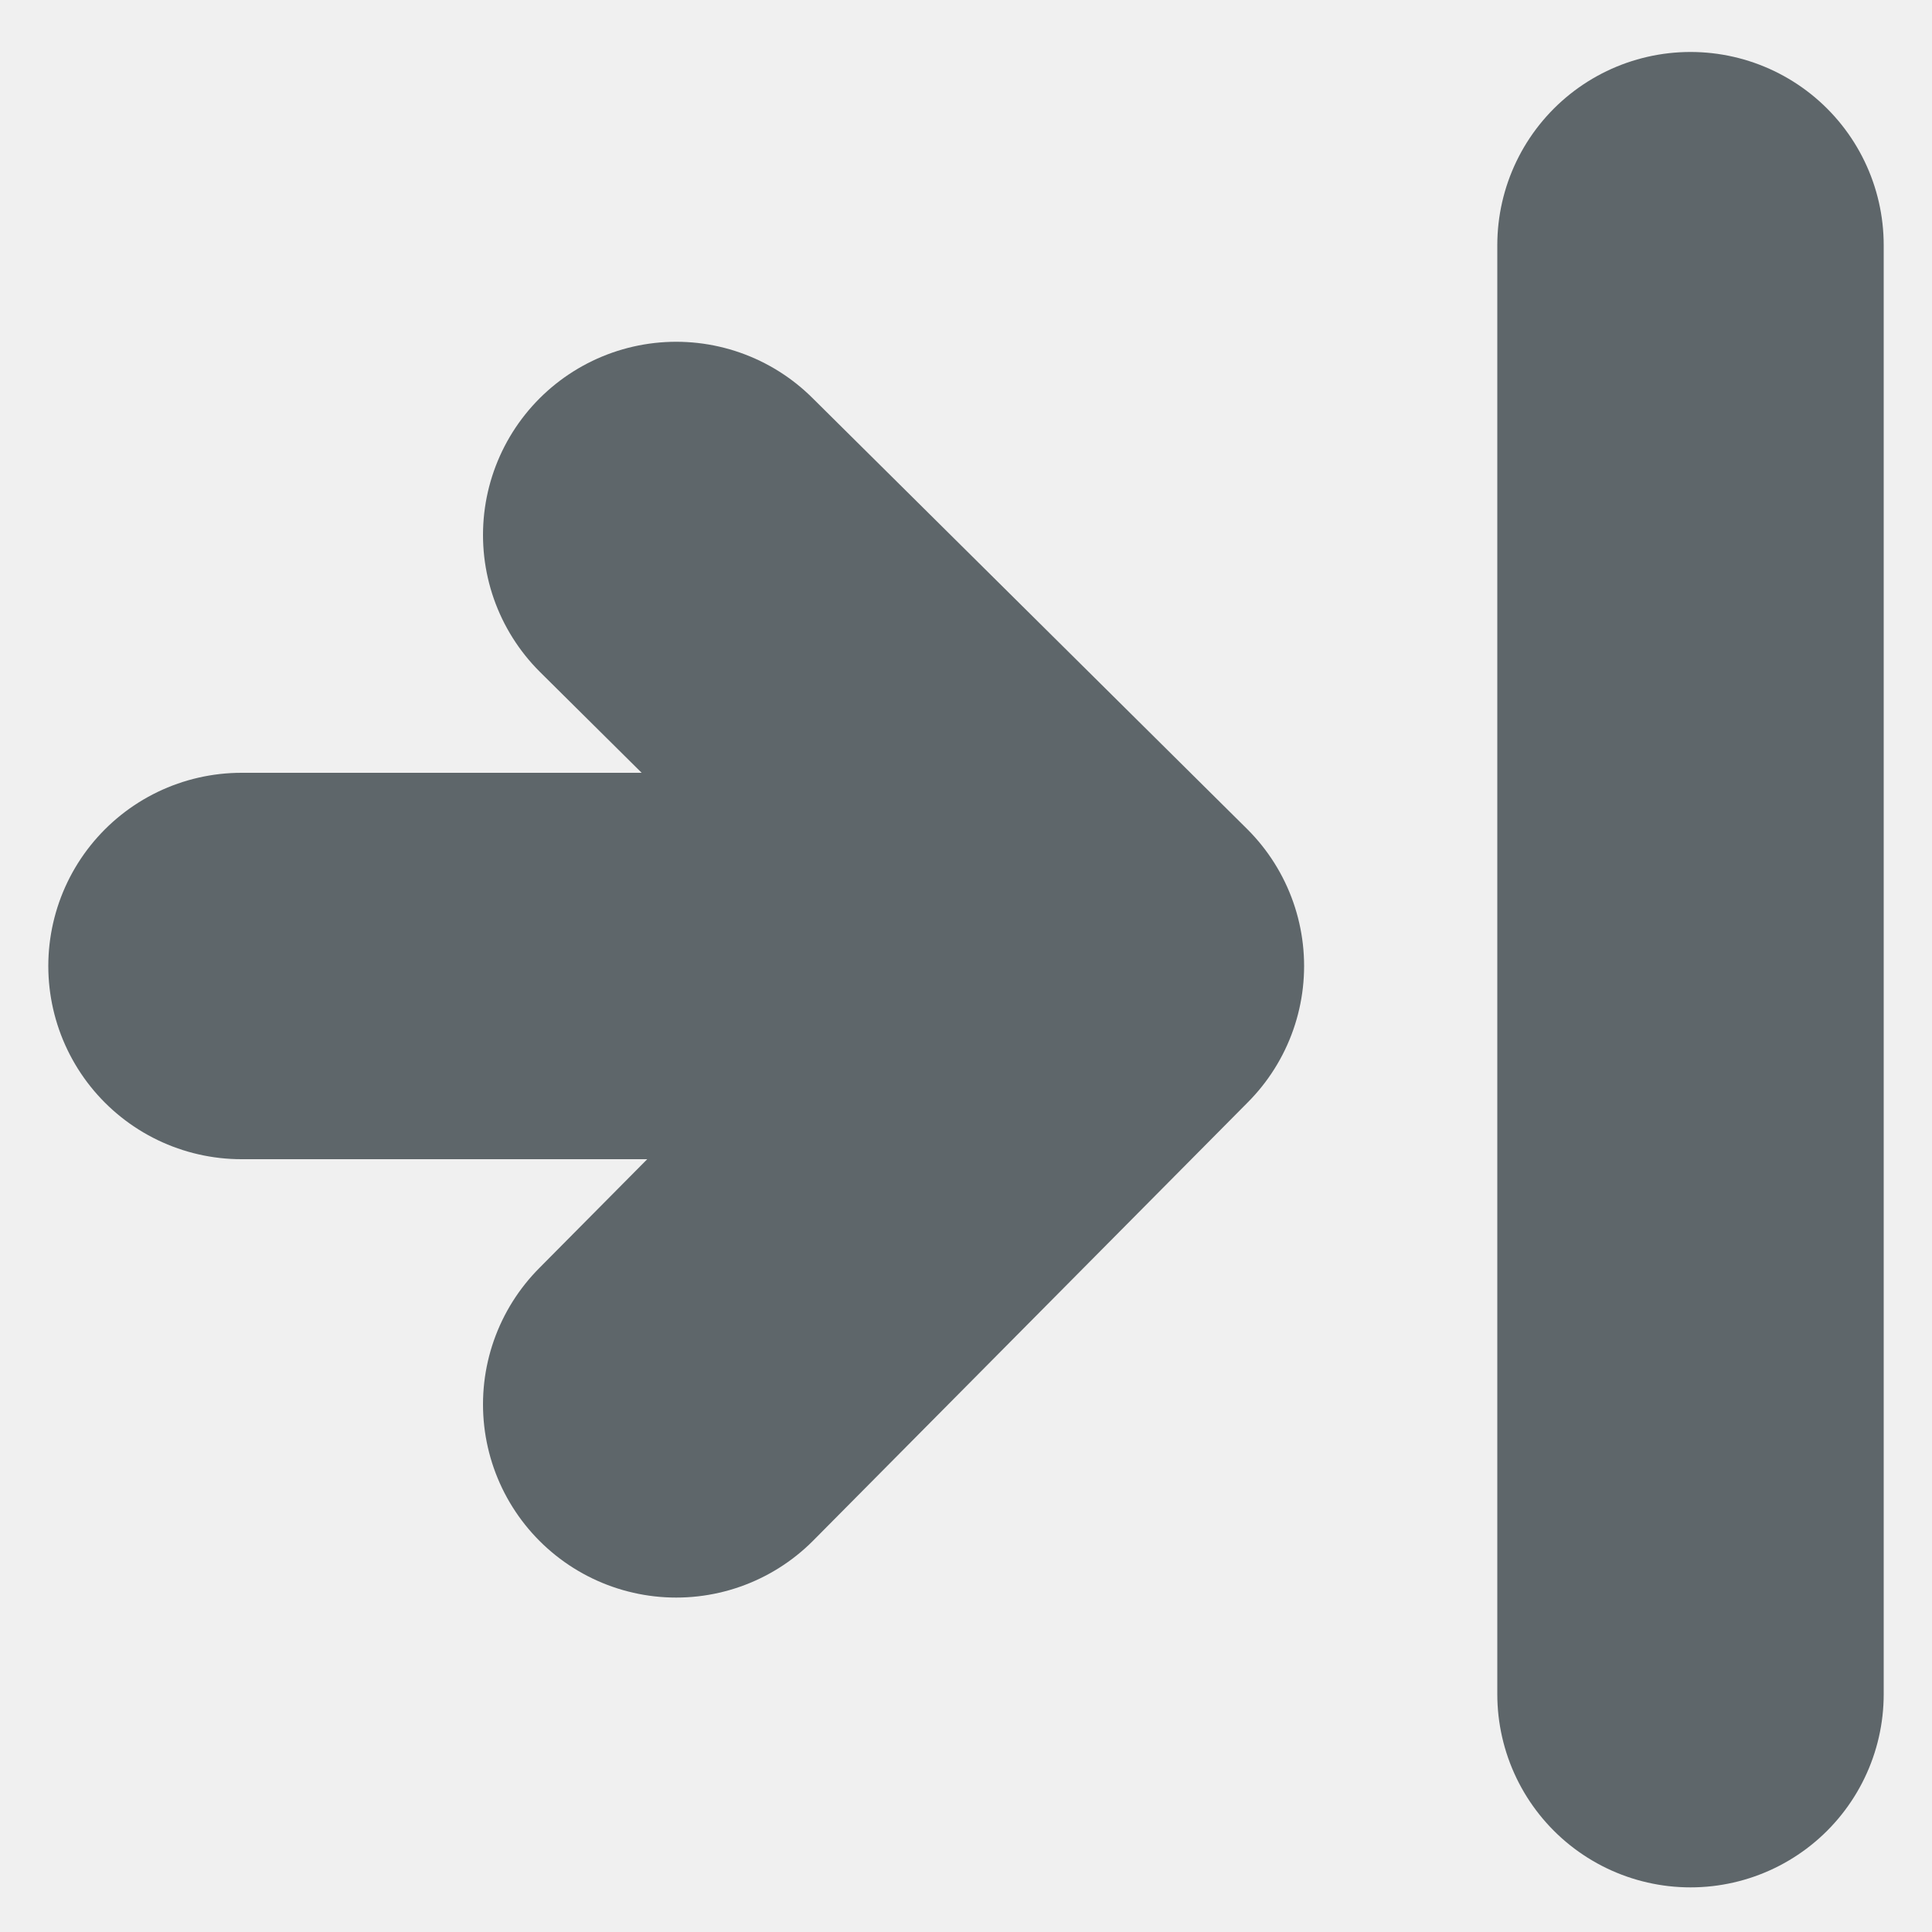
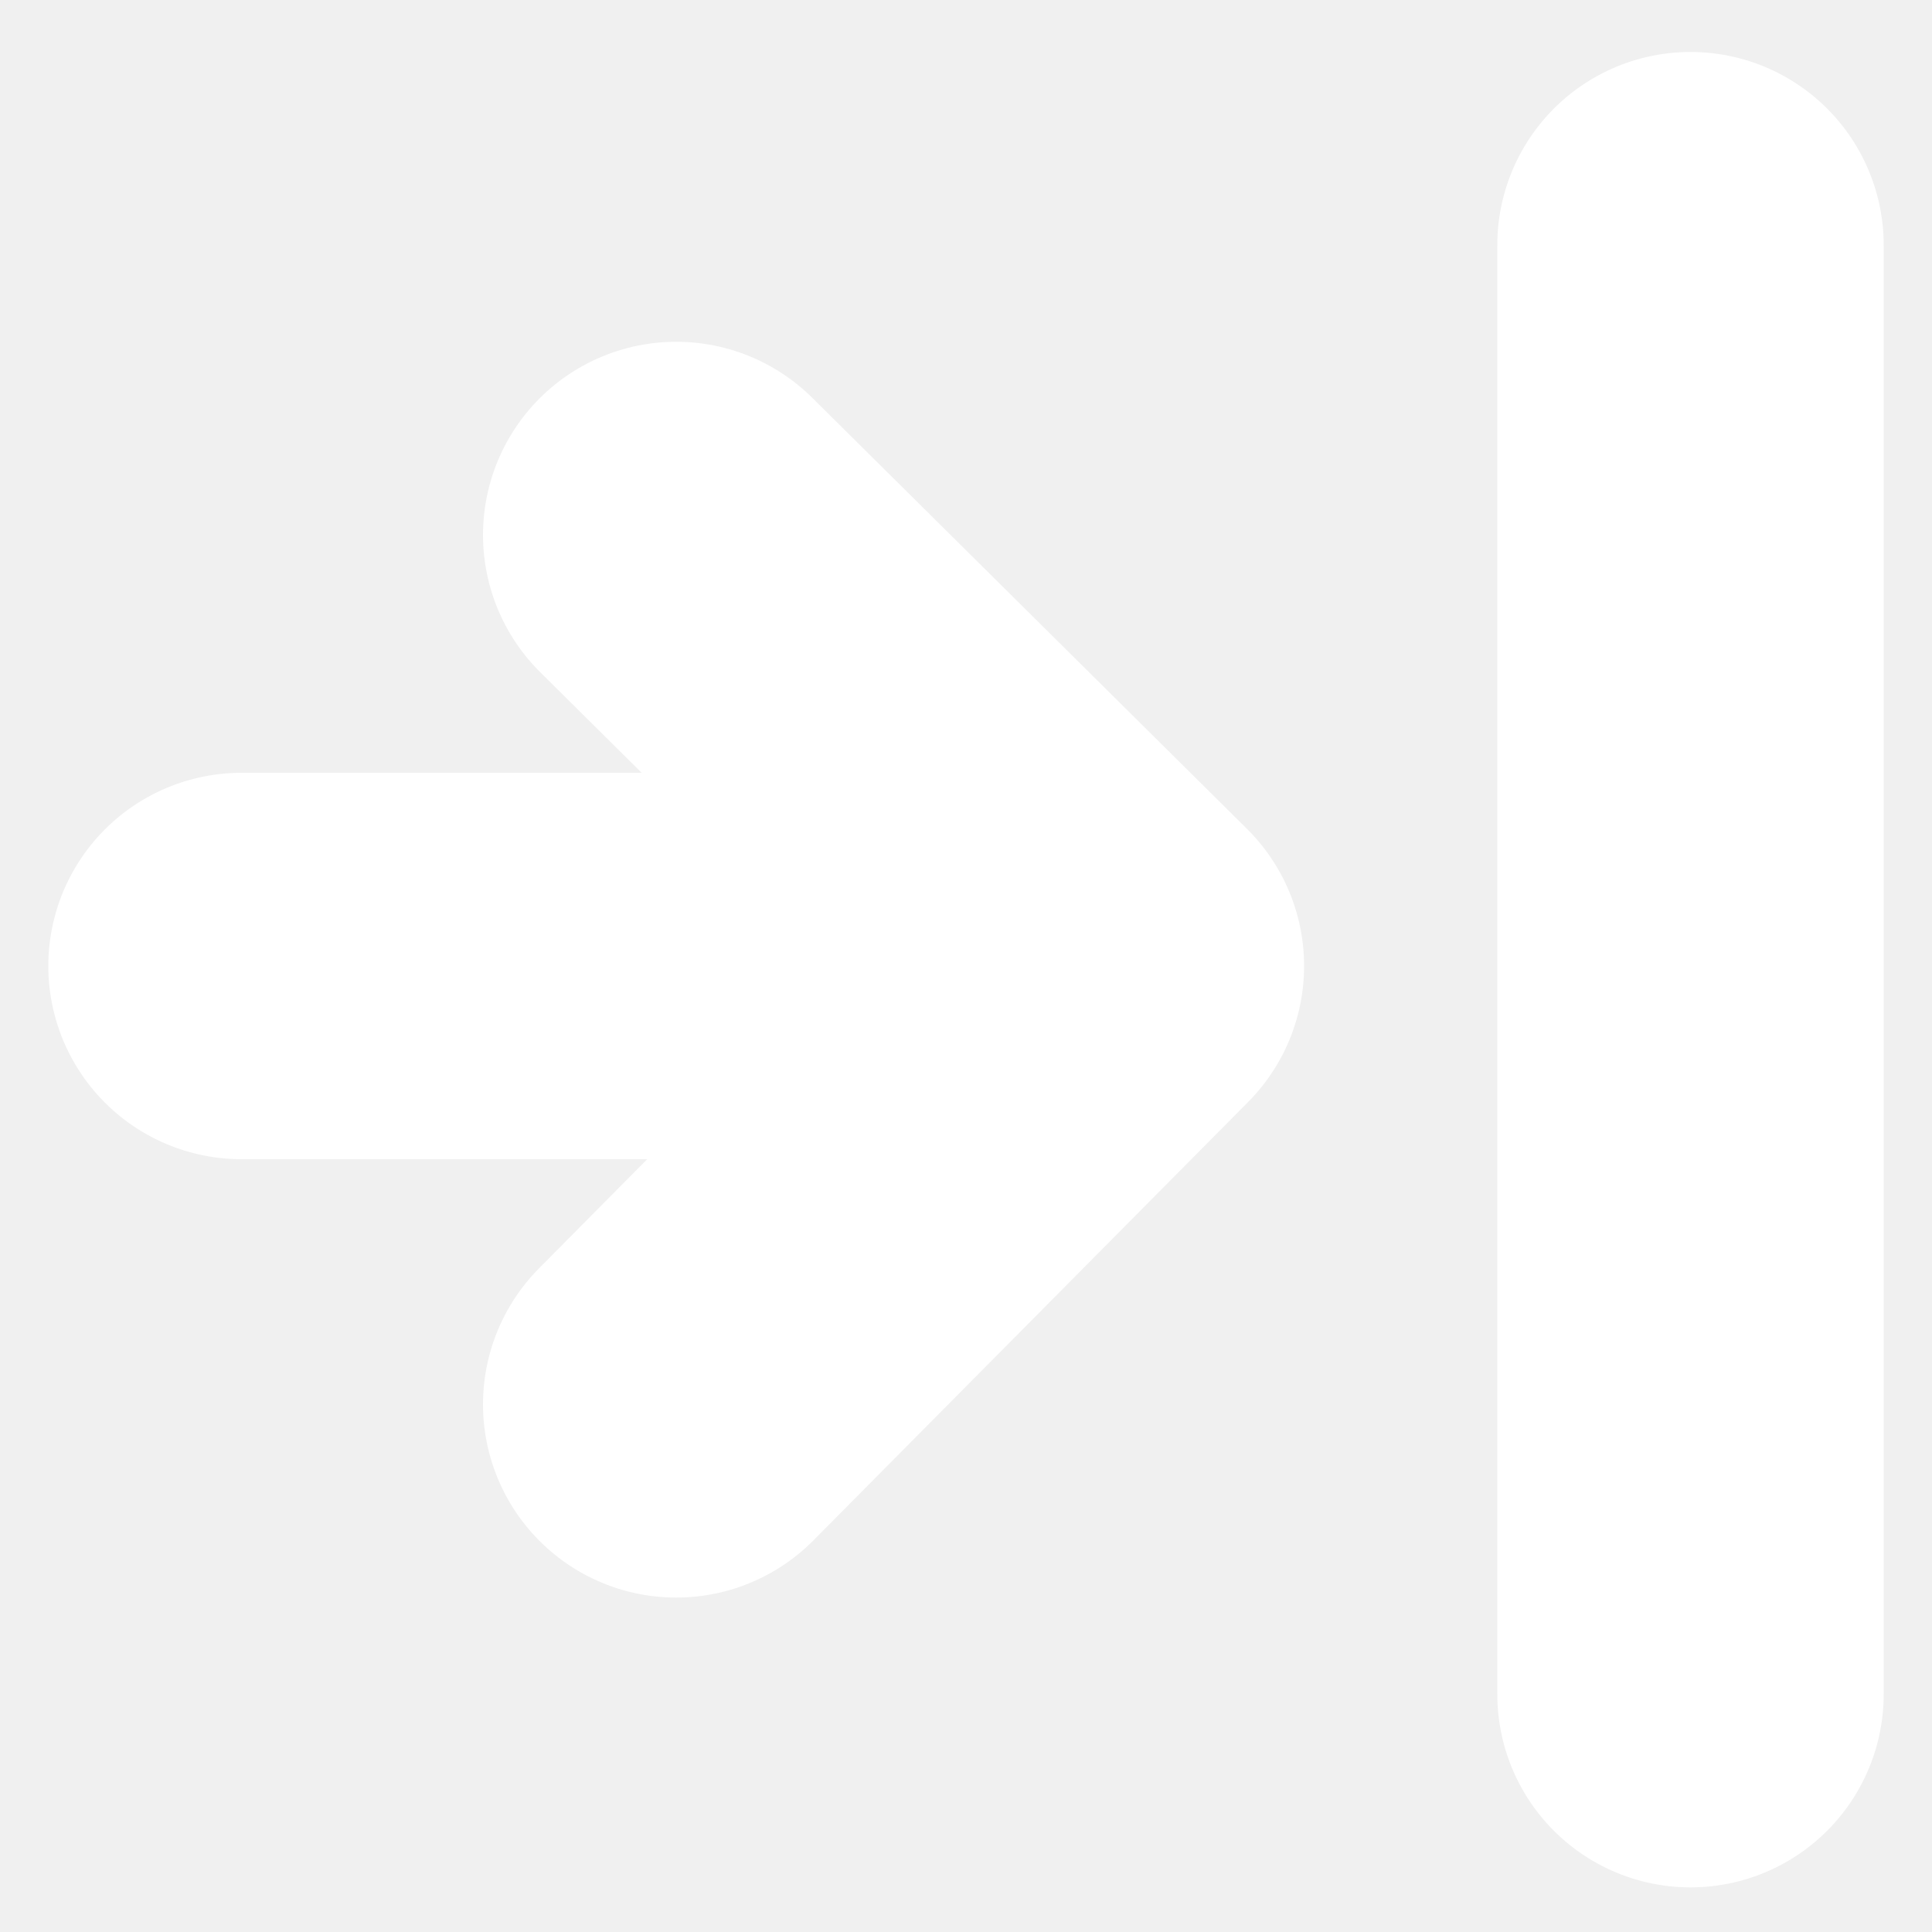
<svg xmlns="http://www.w3.org/2000/svg" width="10" height="10" viewBox="0 0 10 10" fill="none">
-   <path d="M3.5 7.269L5.75 5M1.25 5H5.75M3.5 2.769L5.75 5M8.75 1.269V8.769" stroke="#5E666A" stroke-width="2" stroke-miterlimit="10" stroke-linecap="round" stroke-linejoin="round" />
+   <path d="M3.5 7.269L5.75 5M1.25 5H5.75M3.5 2.769L5.75 5M8.75 1.269V8.769" stroke="#ffffff" stroke-width="2" stroke-miterlimit="10" stroke-linecap="round" stroke-linejoin="round" />
</svg>
